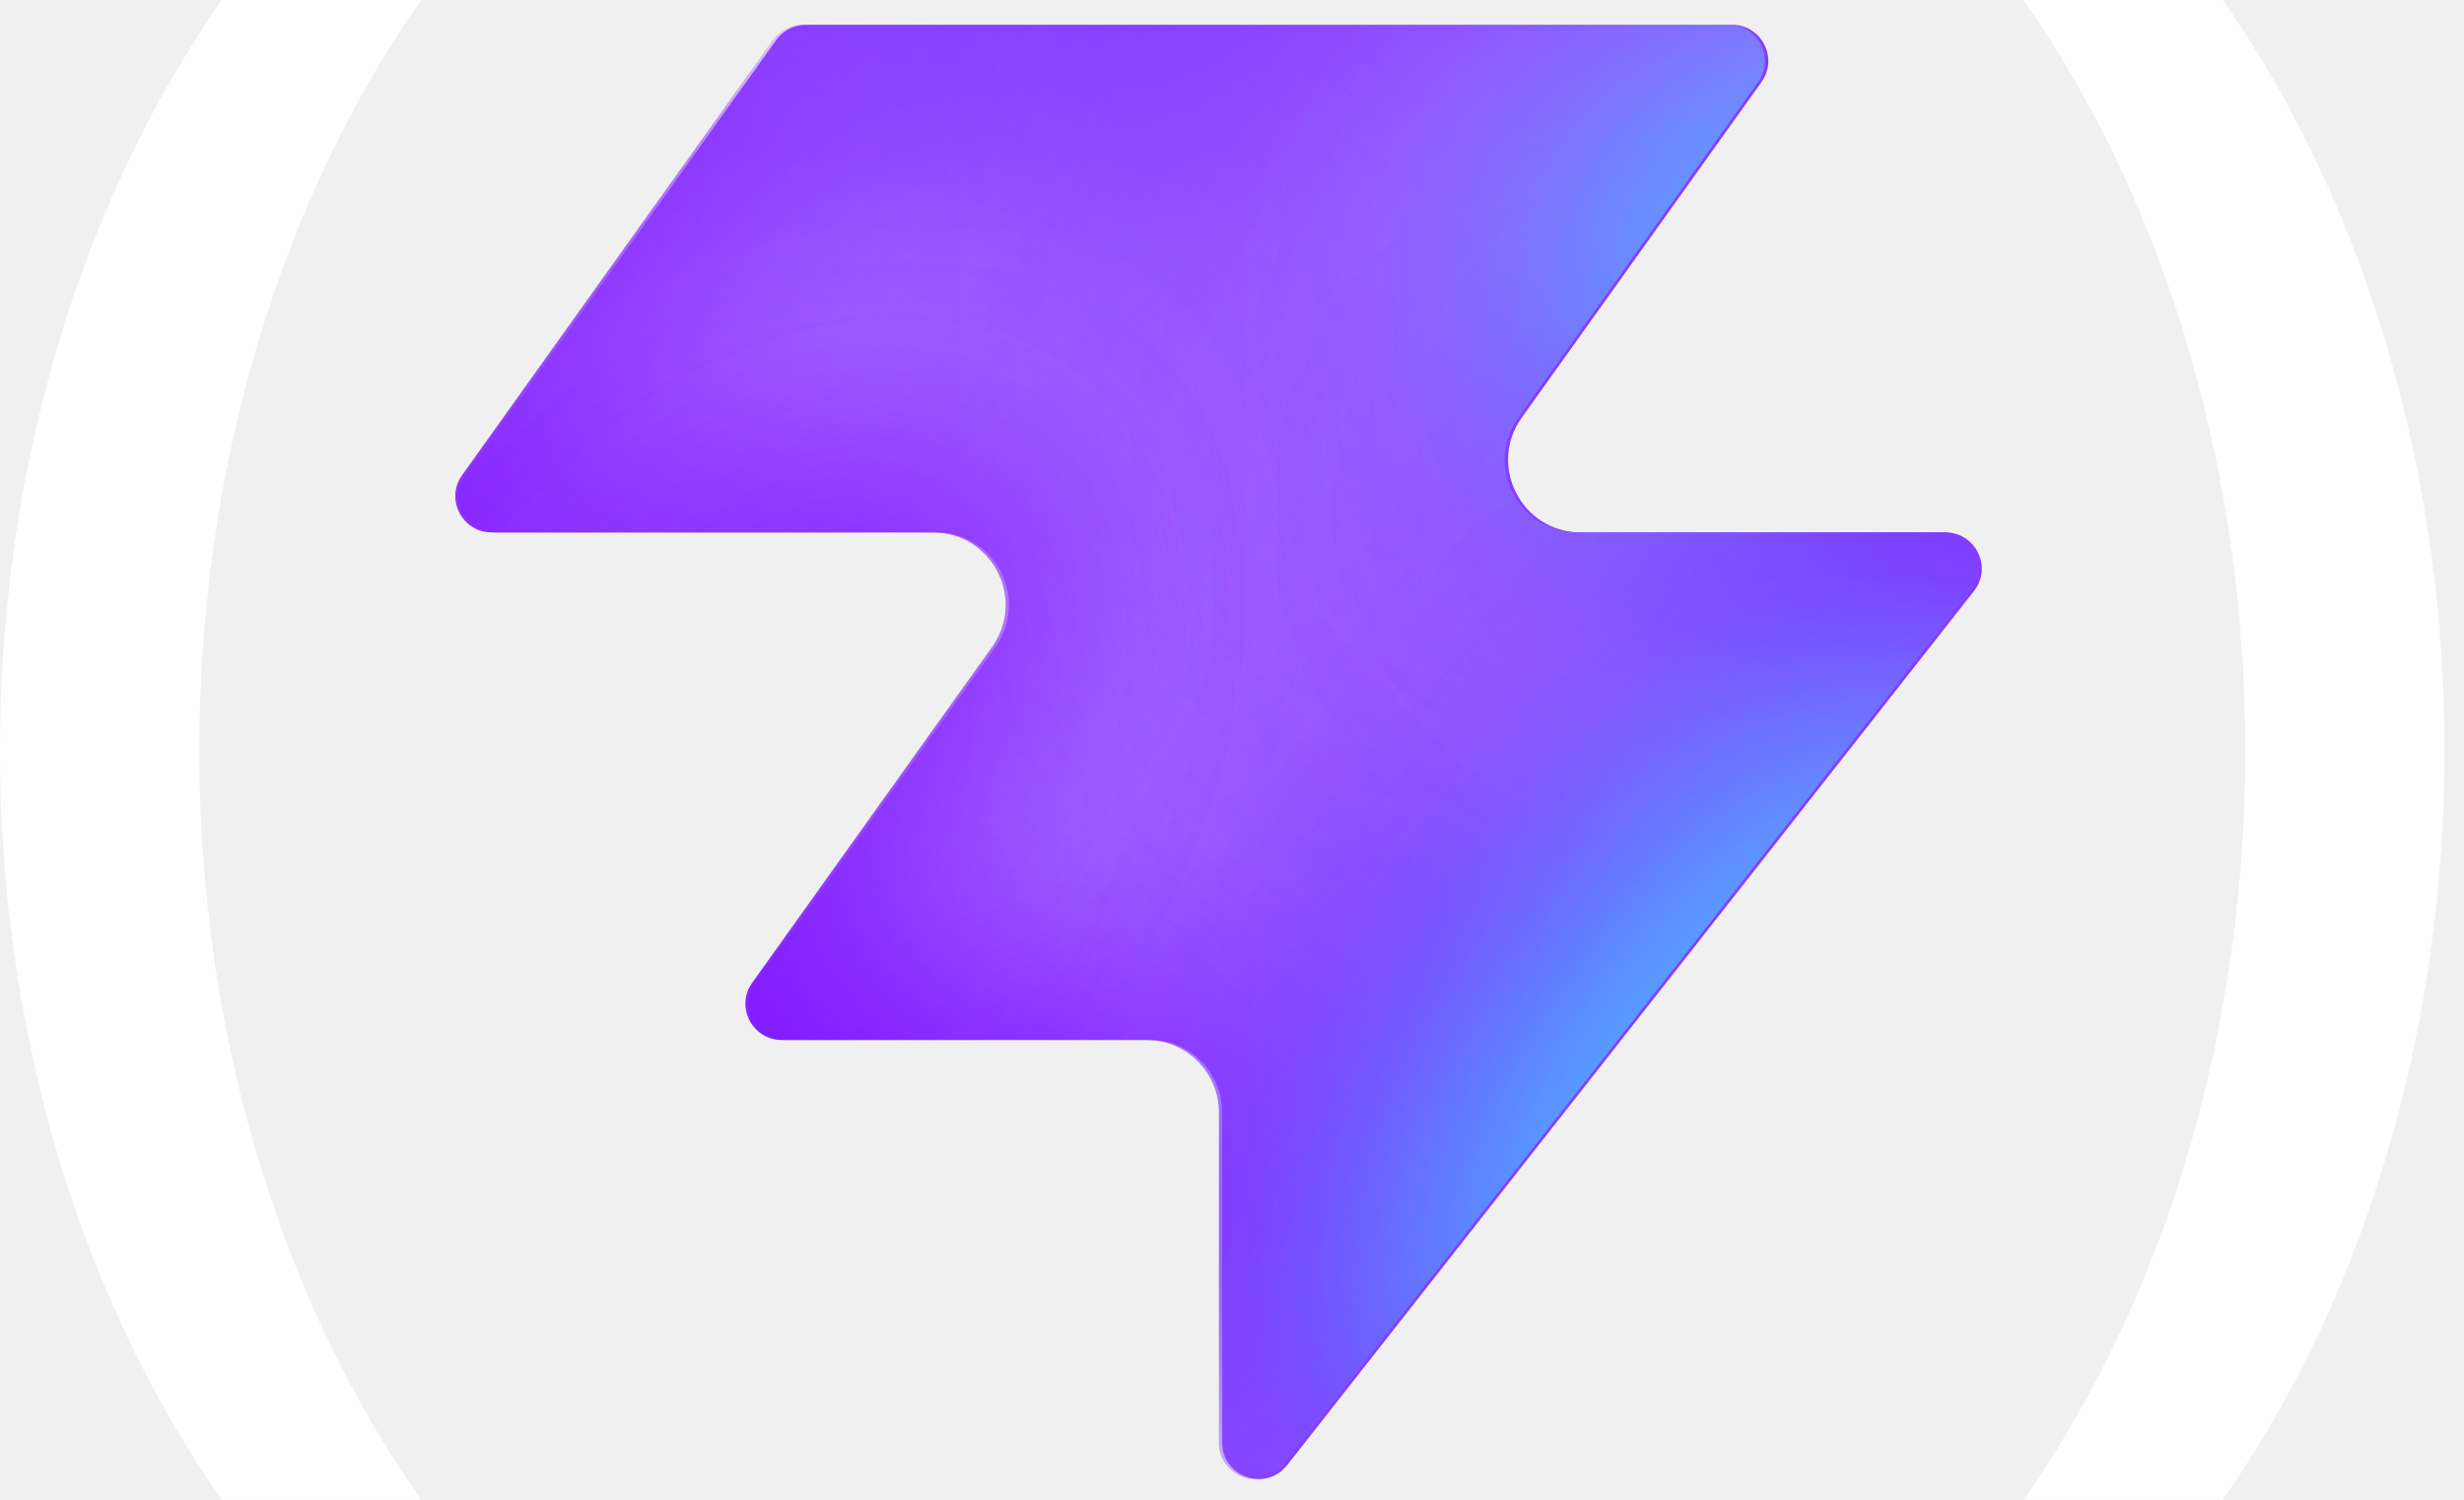
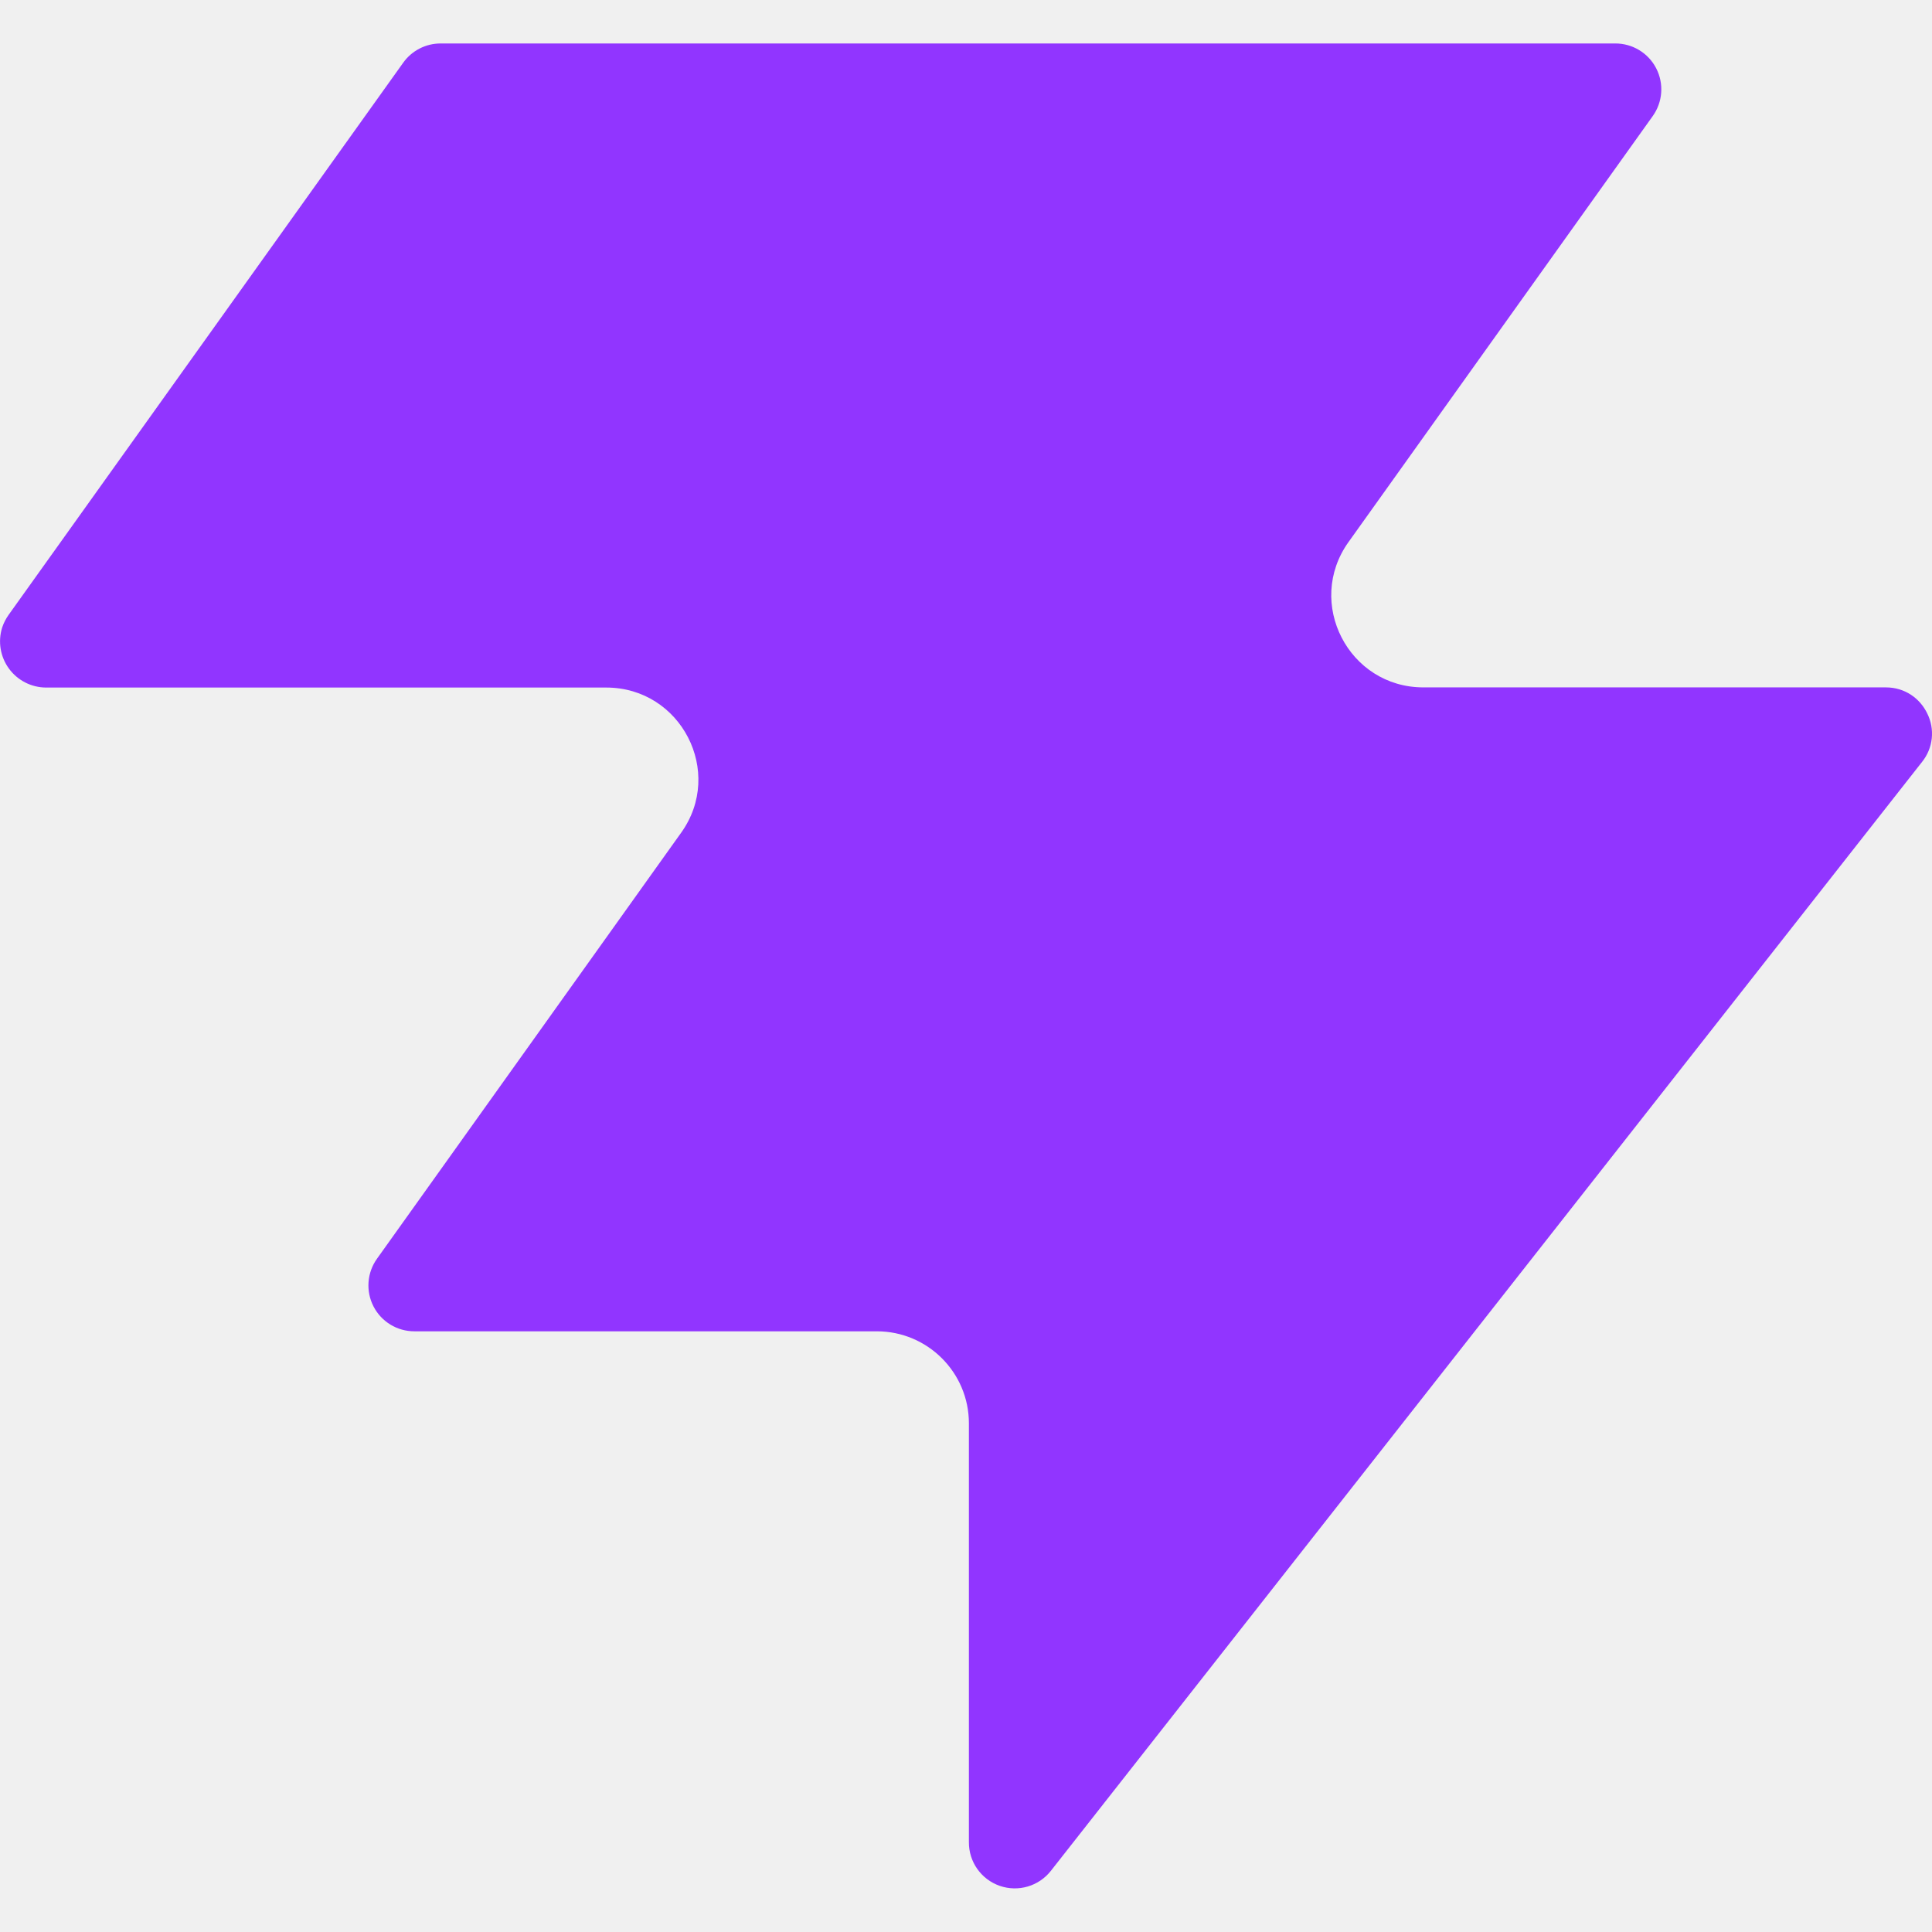
- <svg xmlns="http://www.w3.org/2000/svg" viewBox="0 0 23 14" fill="none">
-   <path d="M20.748 0H18.889C21.641 3.94 21.657 10.046 18.889 14H20.748C23.516 10.046 23.5 3.94 20.748 0Z" fill="white" />
-   <path d="M2.07 3.05176e-05C-0.682 3.94 -0.698 10.046 2.07 14H3.93C1.162 10.046 1.178 3.94 3.93 3.05176e-05H2.07Z" fill="white" />
-   <path d="M12.014 13.677C11.815 13.93 11.409 13.789 11.409 13.468V10.385C11.409 10.011 11.106 9.708 10.732 9.708H7.328C7.053 9.708 6.892 9.397 7.053 9.173L9.291 6.04C9.611 5.592 9.291 4.97 8.74 4.97H4.62C4.345 4.97 4.185 4.658 4.345 4.435L7.246 0.373C7.31 0.284 7.413 0.231 7.522 0.231H16.167C16.442 0.231 16.603 0.542 16.442 0.766L14.204 3.899C13.884 4.347 14.204 4.97 14.755 4.97H18.16C18.442 4.97 18.6 5.295 18.426 5.517L12.014 13.678L12.014 13.677Z" fill="#863BFF" />
-   <mask id="mask0_127_17274" style="mask-type:alpha" maskUnits="userSpaceOnUse" x="4" y="0" width="15" height="14">
-     <path d="M11.982 13.677C11.784 13.93 11.378 13.789 11.378 13.468V10.385C11.378 10.011 11.075 9.708 10.701 9.708H7.297C7.022 9.708 6.861 9.397 7.022 9.173L9.26 6.04C9.58 5.592 9.26 4.97 8.709 4.97H4.589C4.314 4.97 4.153 4.658 4.314 4.435L7.215 0.372C7.279 0.284 7.381 0.231 7.49 0.231H16.136C16.411 0.231 16.572 0.542 16.411 0.766L14.173 3.899C13.853 4.347 14.173 4.97 14.724 4.97H18.128C18.411 4.97 18.569 5.295 18.394 5.517L11.983 13.678L11.982 13.677Z" fill="black" />
-   </mask>
-   <g mask="url(#mask0_127_17274)">
-     <g filter="url(#filter0_f_127_17274)">
-       <ellipse cx="1.648" cy="4.4" rx="1.648" ry="4.4" transform="matrix(0.00324134 0.999995 0.999995 -0.00324134 2.91309 9.66077)" fill="#EDE6FF" />
-     </g>
-     <g filter="url(#filter1_f_127_17274)">
-       <ellipse cx="3.112" cy="8.932" rx="3.112" ry="8.932" transform="matrix(0.00324134 0.999995 0.999995 -0.00324134 -7.51758 2.58936)" fill="#EDE6FF" />
-     </g>
-     <g filter="url(#filter2_f_127_17274)">
-       <ellipse cx="1.648" cy="9.122" rx="1.648" ry="9.122" transform="matrix(0.00324134 0.999995 0.999995 -0.00324134 -7.8584 3.61816)" fill="#7E14FF" />
-     </g>
-     <g filter="url(#filter3_f_127_17274)">
-       <ellipse cx="1.648" cy="9.156" rx="1.648" ry="9.156" transform="matrix(0.00324134 0.999995 0.999995 -0.00324134 -6.4834 9.00391)" fill="#7E14FF" />
-     </g>
-     <g filter="url(#filter4_f_127_17274)">
-       <ellipse cx="1.648" cy="9.156" rx="1.648" ry="9.156" transform="matrix(0.00324134 0.999995 0.999995 -0.00324134 -6.02441 9.34766)" fill="#7E14FF" />
-     </g>
-     <g filter="url(#filter5_f_127_17274)">
-       <ellipse cx="4.21" cy="6.606" rx="4.21" ry="6.606" transform="matrix(0.0584509 -0.99829 -0.99829 -0.0584509 26.4971 8.26871)" fill="#EDE6FF" />
-     </g>
-     <g filter="url(#filter6_f_127_17274)">
-       <ellipse cx="1.038" cy="6.433" rx="1.038" ry="6.433" transform="matrix(-0.0172986 -0.99985 -0.99985 0.0172986 26.9297 5.63535)" fill="#7E14FF" />
-     </g>
-     <g filter="url(#filter7_f_127_17274)">
-       <ellipse cx="1.038" cy="6.433" rx="1.038" ry="6.433" transform="matrix(-0.0172986 -0.99985 -0.99985 0.0172986 26.9297 5.63535)" fill="#7E14FF" />
-     </g>
-     <g filter="url(#filter8_f_127_17274)">
-       <ellipse cx="4.366" cy="2.915" rx="1.319" ry="8.71" transform="rotate(39.5103 4.36576 2.91514)" fill="#7E14FF" />
-     </g>
-     <g filter="url(#filter9_f_127_17274)">
-       <ellipse cx="18.47" cy="-1.592" rx="1.319" ry="8.71" transform="rotate(37.8923 18.4697 -1.59207)" fill="#7E14FF" />
-     </g>
-     <g filter="url(#filter10_f_127_17274)">
-       <ellipse cx="16.642" cy="2.126" rx="1.787" ry="2.892" transform="rotate(37.8923 16.6417 2.12577)" fill="#47BFFF" />
-     </g>
-     <g filter="url(#filter11_f_127_17274)">
-       <ellipse cx="3.688" cy="11.7" rx="1.319" ry="8.71" transform="rotate(37.8923 3.68841 11.7003)" fill="#7E14FF" />
-     </g>
-     <g filter="url(#filter12_f_127_17274)">
-       <ellipse cx="3.688" cy="11.7" rx="1.319" ry="8.71" transform="rotate(37.8923 3.68841 11.7003)" fill="#7E14FF" />
-     </g>
-     <g filter="url(#filter13_f_127_17274)">
-       <ellipse cx="14.918" cy="9.179" rx="1.319" ry="8.71" transform="rotate(37.8923 14.9179 9.17936)" fill="#7E14FF" />
-     </g>
-     <g filter="url(#filter14_f_127_17274)">
-       <ellipse cx="15.745" cy="9.925" rx="1.787" ry="4.577" transform="rotate(37.8923 15.7453 9.92533)" fill="#47BFFF" />
-     </g>
-   </g>
-   <defs>
-     <filter id="filter0_f_127_17274" x="-1.666" y="5.063" width="17.967" height="12.463" filterUnits="userSpaceOnUse" color-interpolation-filters="sRGB">
-       <feFlood flood-opacity="0" result="BackgroundImageFix" />
-       <feBlend mode="normal" in="SourceGraphic" in2="BackgroundImageFix" result="shape" />
-       <feGaussianBlur stdDeviation="2.292" result="effect1_foregroundBlur_127_17274" />
-     </filter>
-     <filter id="filter1_f_127_17274" x="-12.091" y="-2.023" width="27.031" height="15.391" filterUnits="userSpaceOnUse" color-interpolation-filters="sRGB">
-       <feFlood flood-opacity="0" result="BackgroundImageFix" />
-       <feBlend mode="normal" in="SourceGraphic" in2="BackgroundImageFix" result="shape" />
-       <feGaussianBlur stdDeviation="2.292" result="effect1_foregroundBlur_127_17274" />
-     </filter>
-     <filter id="filter2_f_127_17274" x="-10.604" y="0.838" width="23.745" height="8.797" filterUnits="userSpaceOnUse" color-interpolation-filters="sRGB">
-       <feFlood flood-opacity="0" result="BackgroundImageFix" />
-       <feBlend mode="normal" in="SourceGraphic" in2="BackgroundImageFix" result="shape" />
-       <feGaussianBlur stdDeviation="1.375" result="effect1_foregroundBlur_127_17274" />
-     </filter>
-     <filter id="filter3_f_127_17274" x="-9.229" y="6.224" width="23.812" height="8.797" filterUnits="userSpaceOnUse" color-interpolation-filters="sRGB">
-       <feFlood flood-opacity="0" result="BackgroundImageFix" />
-       <feBlend mode="normal" in="SourceGraphic" in2="BackgroundImageFix" result="shape" />
-       <feGaussianBlur stdDeviation="1.375" result="effect1_foregroundBlur_127_17274" />
-     </filter>
-     <filter id="filter4_f_127_17274" x="-8.77" y="6.568" width="23.812" height="8.797" filterUnits="userSpaceOnUse" color-interpolation-filters="sRGB">
-       <feFlood flood-opacity="0" result="BackgroundImageFix" />
-       <feBlend mode="normal" in="SourceGraphic" in2="BackgroundImageFix" result="shape" />
-       <feGaussianBlur stdDeviation="1.375" result="effect1_foregroundBlur_127_17274" />
-     </filter>
-     <filter id="filter5_f_127_17274" x="8.965" y="-5.125" width="22.366" height="17.61" filterUnits="userSpaceOnUse" color-interpolation-filters="sRGB">
-       <feFlood flood-opacity="0" result="BackgroundImageFix" />
-       <feBlend mode="normal" in="SourceGraphic" in2="BackgroundImageFix" result="shape" />
-       <feGaussianBlur stdDeviation="2.292" result="effect1_foregroundBlur_127_17274" />
-     </filter>
-     <filter id="filter6_f_127_17274" x="11.297" y="0.914" width="18.366" height="7.589" filterUnits="userSpaceOnUse" color-interpolation-filters="sRGB">
-       <feFlood flood-opacity="0" result="BackgroundImageFix" />
-       <feBlend mode="normal" in="SourceGraphic" in2="BackgroundImageFix" result="shape" />
-       <feGaussianBlur stdDeviation="1.375" result="effect1_foregroundBlur_127_17274" />
-     </filter>
-     <filter id="filter7_f_127_17274" x="11.297" y="0.914" width="18.366" height="7.589" filterUnits="userSpaceOnUse" color-interpolation-filters="sRGB">
-       <feFlood flood-opacity="0" result="BackgroundImageFix" />
-       <feBlend mode="normal" in="SourceGraphic" in2="BackgroundImageFix" result="shape" />
-       <feGaussianBlur stdDeviation="1.375" result="effect1_foregroundBlur_127_17274" />
-     </filter>
-     <filter id="filter8_f_127_17274" x="-4.019" y="-6.607" width="16.77" height="19.045" filterUnits="userSpaceOnUse" color-interpolation-filters="sRGB">
-       <feFlood flood-opacity="0" result="BackgroundImageFix" />
-       <feBlend mode="normal" in="SourceGraphic" in2="BackgroundImageFix" result="shape" />
-       <feGaussianBlur stdDeviation="1.375" result="effect1_foregroundBlur_127_17274" />
-     </filter>
-     <filter id="filter9_f_127_17274" x="10.269" y="-11.264" width="16.401" height="19.343" filterUnits="userSpaceOnUse" color-interpolation-filters="sRGB">
-       <feFlood flood-opacity="0" result="BackgroundImageFix" />
-       <feBlend mode="normal" in="SourceGraphic" in2="BackgroundImageFix" result="shape" />
-       <feGaussianBlur stdDeviation="1.375" result="effect1_foregroundBlur_127_17274" />
-     </filter>
-     <filter id="filter10_f_127_17274" x="11.624" y="-3.157" width="10.036" height="10.566" filterUnits="userSpaceOnUse" color-interpolation-filters="sRGB">
-       <feFlood flood-opacity="0" result="BackgroundImageFix" />
-       <feBlend mode="normal" in="SourceGraphic" in2="BackgroundImageFix" result="shape" />
-       <feGaussianBlur stdDeviation="1.375" result="effect1_foregroundBlur_127_17274" />
-     </filter>
-     <filter id="filter11_f_127_17274" x="-4.512" y="2.029" width="16.401" height="19.343" filterUnits="userSpaceOnUse" color-interpolation-filters="sRGB">
-       <feFlood flood-opacity="0" result="BackgroundImageFix" />
-       <feBlend mode="normal" in="SourceGraphic" in2="BackgroundImageFix" result="shape" />
-       <feGaussianBlur stdDeviation="1.375" result="effect1_foregroundBlur_127_17274" />
-     </filter>
-     <filter id="filter12_f_127_17274" x="-4.512" y="2.029" width="16.401" height="19.343" filterUnits="userSpaceOnUse" color-interpolation-filters="sRGB">
-       <feFlood flood-opacity="0" result="BackgroundImageFix" />
-       <feBlend mode="normal" in="SourceGraphic" in2="BackgroundImageFix" result="shape" />
-       <feGaussianBlur stdDeviation="1.375" result="effect1_foregroundBlur_127_17274" />
-     </filter>
-     <filter id="filter13_f_127_17274" x="6.718" y="-0.492" width="16.401" height="19.343" filterUnits="userSpaceOnUse" color-interpolation-filters="sRGB">
-       <feFlood flood-opacity="0" result="BackgroundImageFix" />
-       <feBlend mode="normal" in="SourceGraphic" in2="BackgroundImageFix" result="shape" />
-       <feGaussianBlur stdDeviation="1.375" result="effect1_foregroundBlur_127_17274" />
-     </filter>
-     <filter id="filter14_f_127_17274" x="9.849" y="3.399" width="11.791" height="13.053" filterUnits="userSpaceOnUse" color-interpolation-filters="sRGB">
-       <feFlood flood-opacity="0" result="BackgroundImageFix" />
-       <feBlend mode="normal" in="SourceGraphic" in2="BackgroundImageFix" result="shape" />
-       <feGaussianBlur stdDeviation="1.375" result="effect1_foregroundBlur_127_17274" />
-     </filter>
-   </defs>
+ <svg xmlns="http://www.w3.org/2000/svg" fill="#9135FF" role="img" viewBox="0 0 24 24">
+   <path d="M13.056 23.238a.57.57 0 0 1-1.02-.355v-5.202c0-.63-.512-1.143-1.144-1.143H5.148a.57.57 0 0 1-.464-.903l3.777-5.29c.54-.753 0-1.804-.93-1.804H.57a.574.574 0 0 1-.543-.746.6.6 0 0 1 .08-.157L5.008.78a.57.57 0 0 1 .467-.24h14.589a.57.57 0 0 1 .466.903l-3.778 5.29c-.54.755 0 1.806.93 1.806h5.745c.238 0 .424.138.513.322a.56.56 0 0 1-.063.603z" />
</svg>
